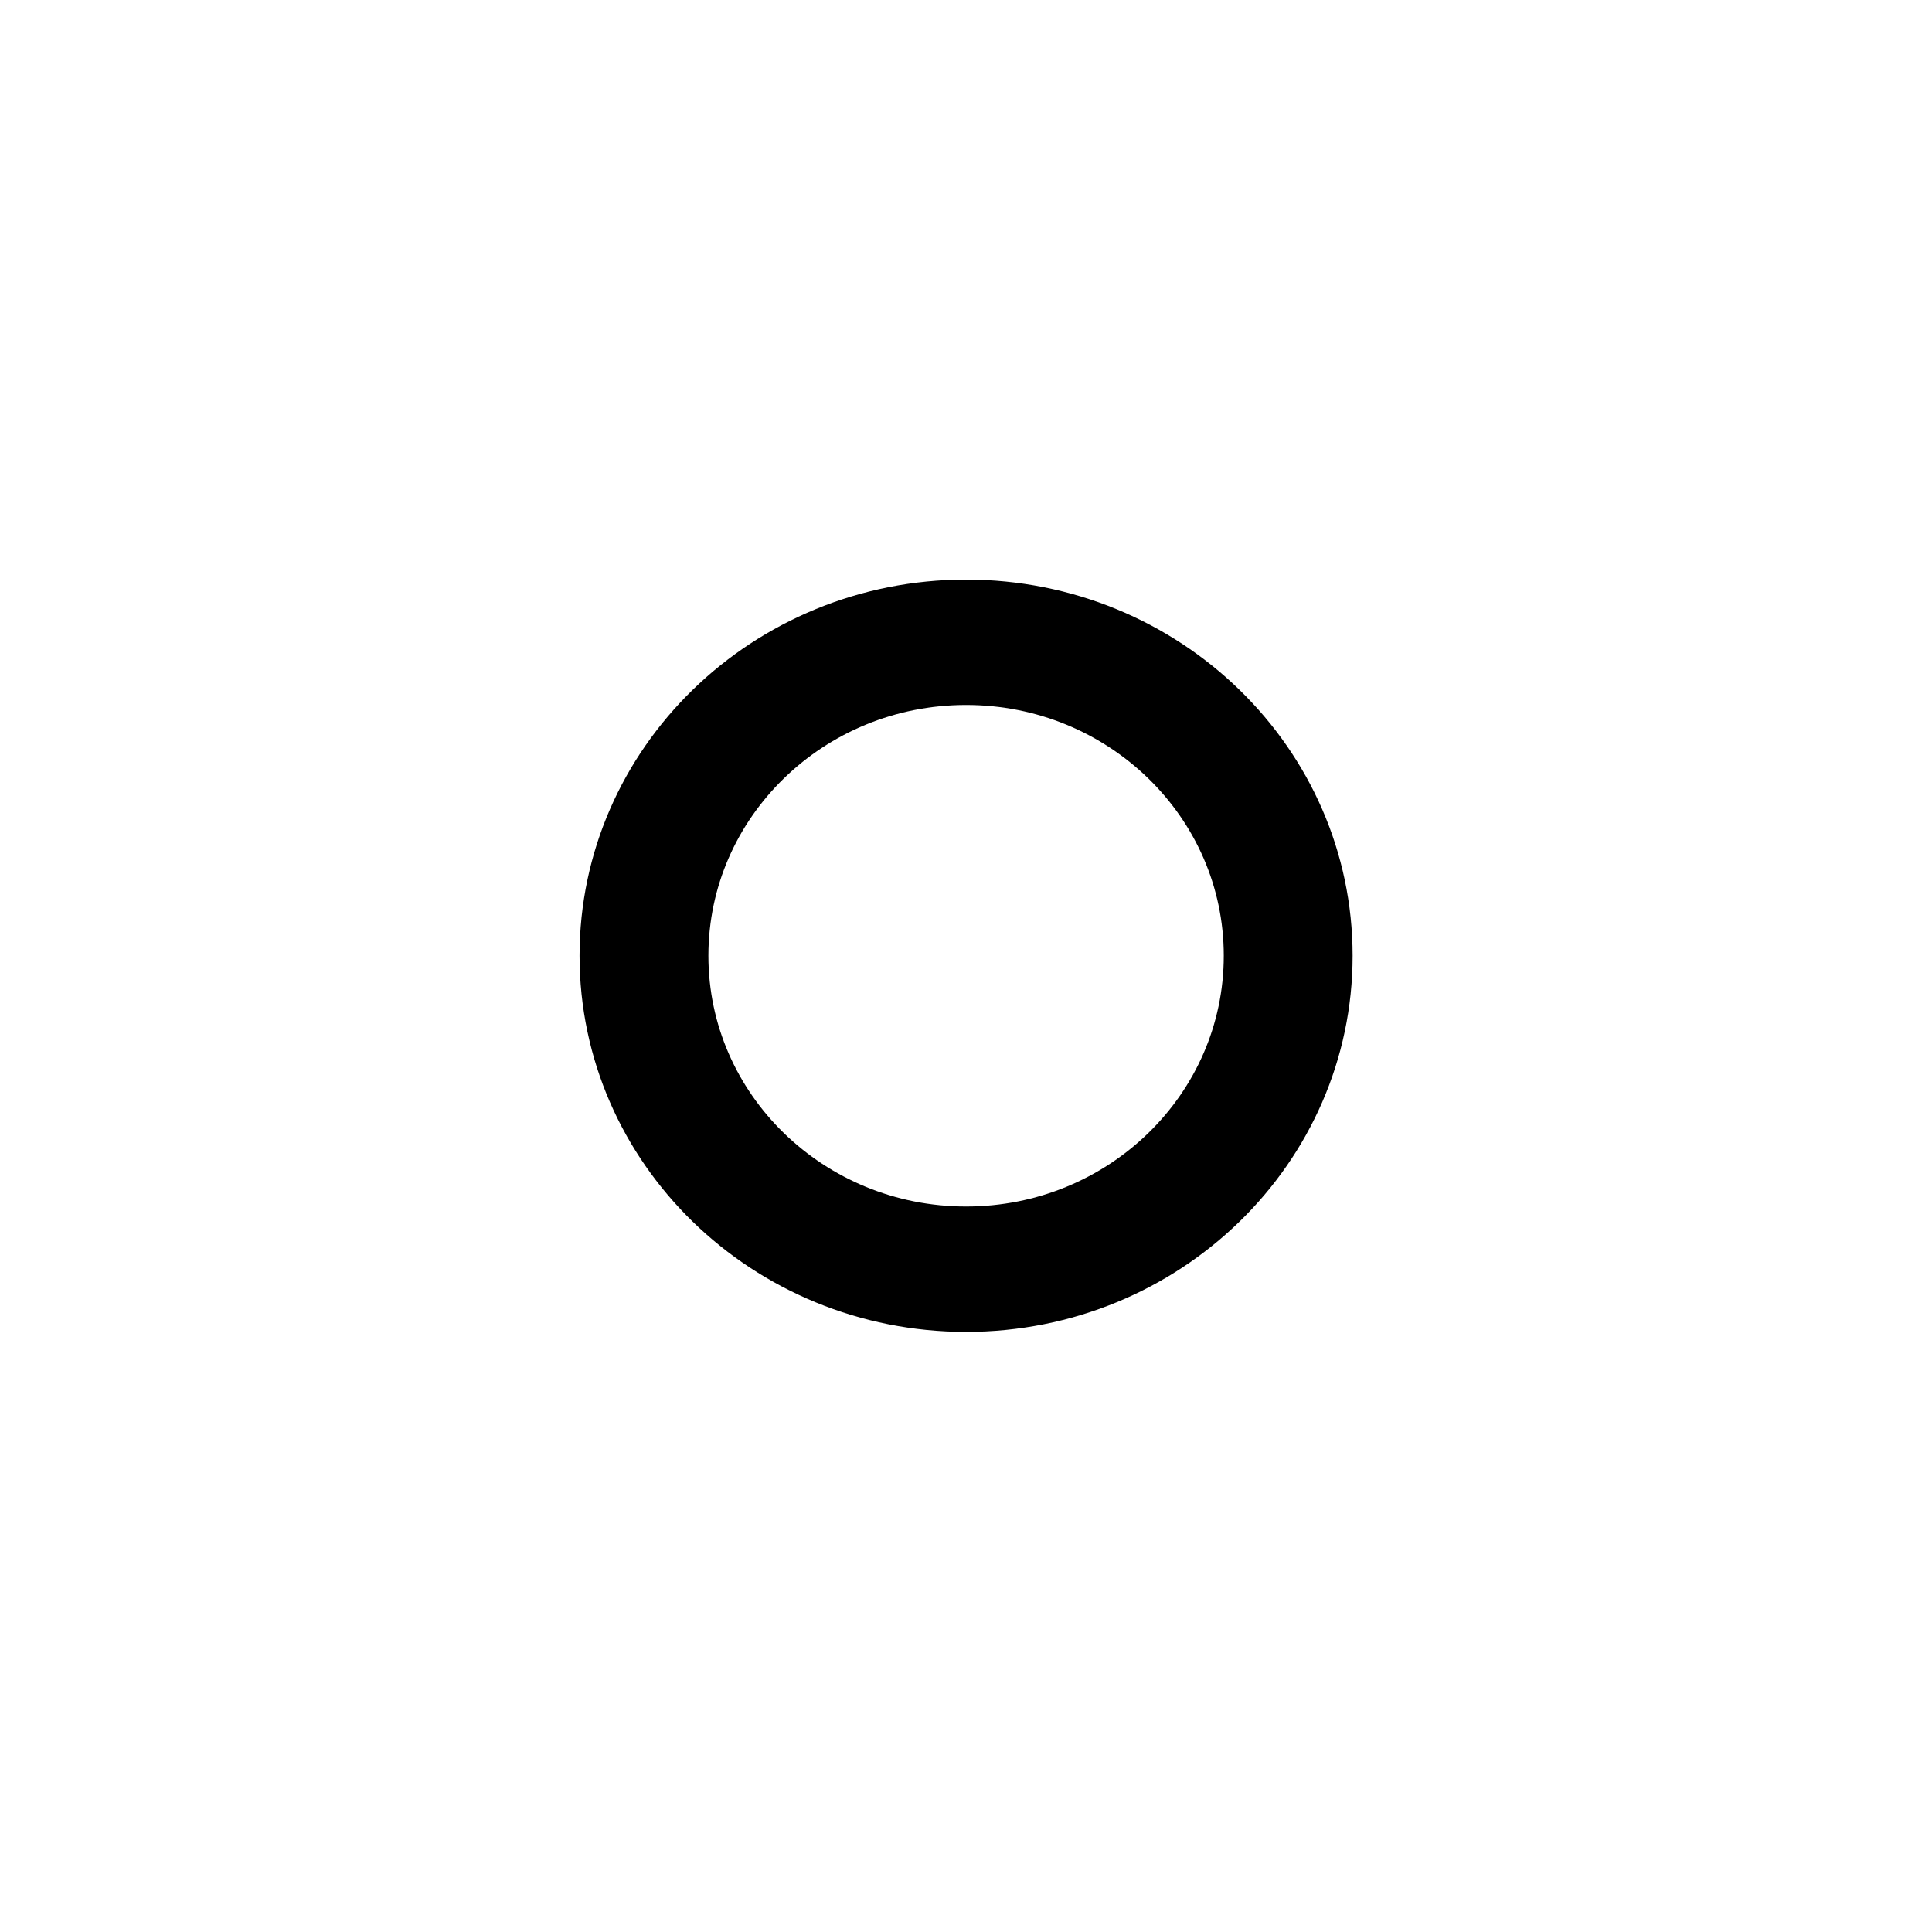
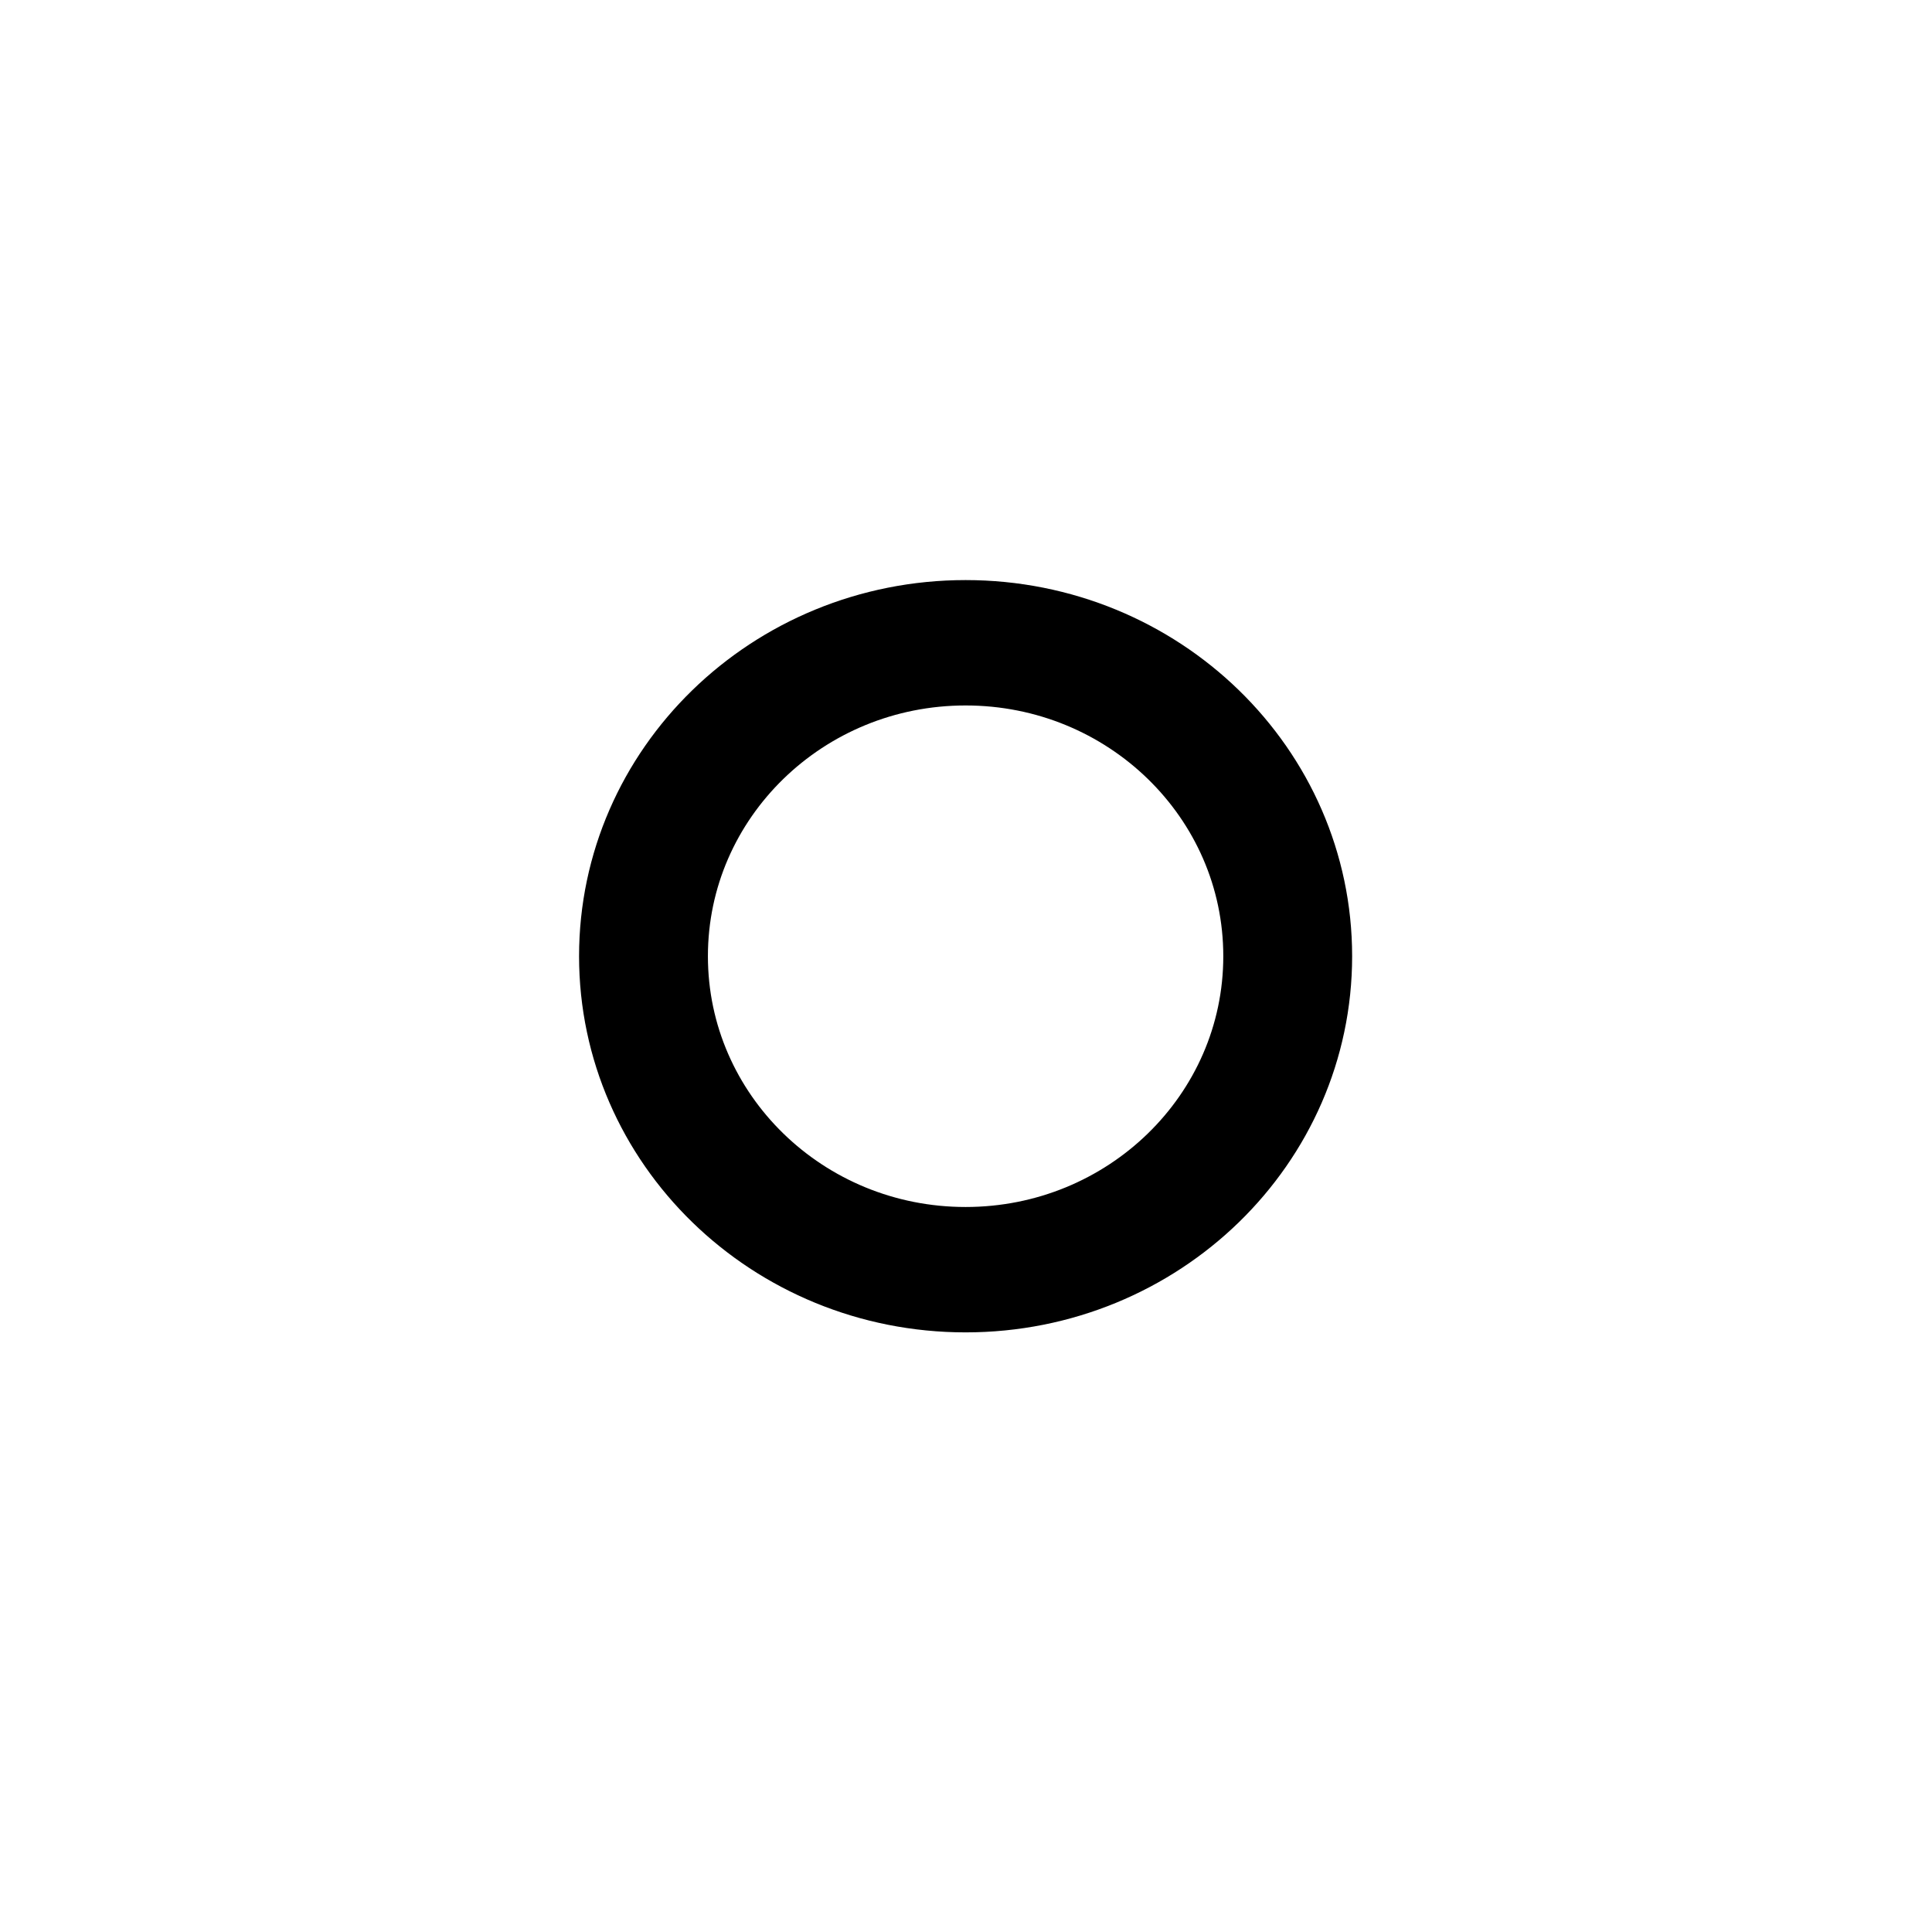
- <svg xmlns="http://www.w3.org/2000/svg" width="2mm" height="2mm" version="1.1" viewBox="0 0 2 2">
-   <g transform="matrix(.33345 0 0 .32449 -3.5285 -3.6505)" fill="none">
-     <circle cx="13.581" cy="14.299" r="1" fill="none" stroke="#000" stroke-width=".4" />
-   </g>
+ <svg xmlns="http://www.w3.org/2000/svg" width="2mm" height="2mm" viewBox="0 0 2 2">
+   <circle cx="13.581" cy="14.299" r="1" fill="none" stroke="#000" stroke-width=".4" transform="matrix(.33345 0 0 .32449 -3.529 -3.65)" />
</svg>
